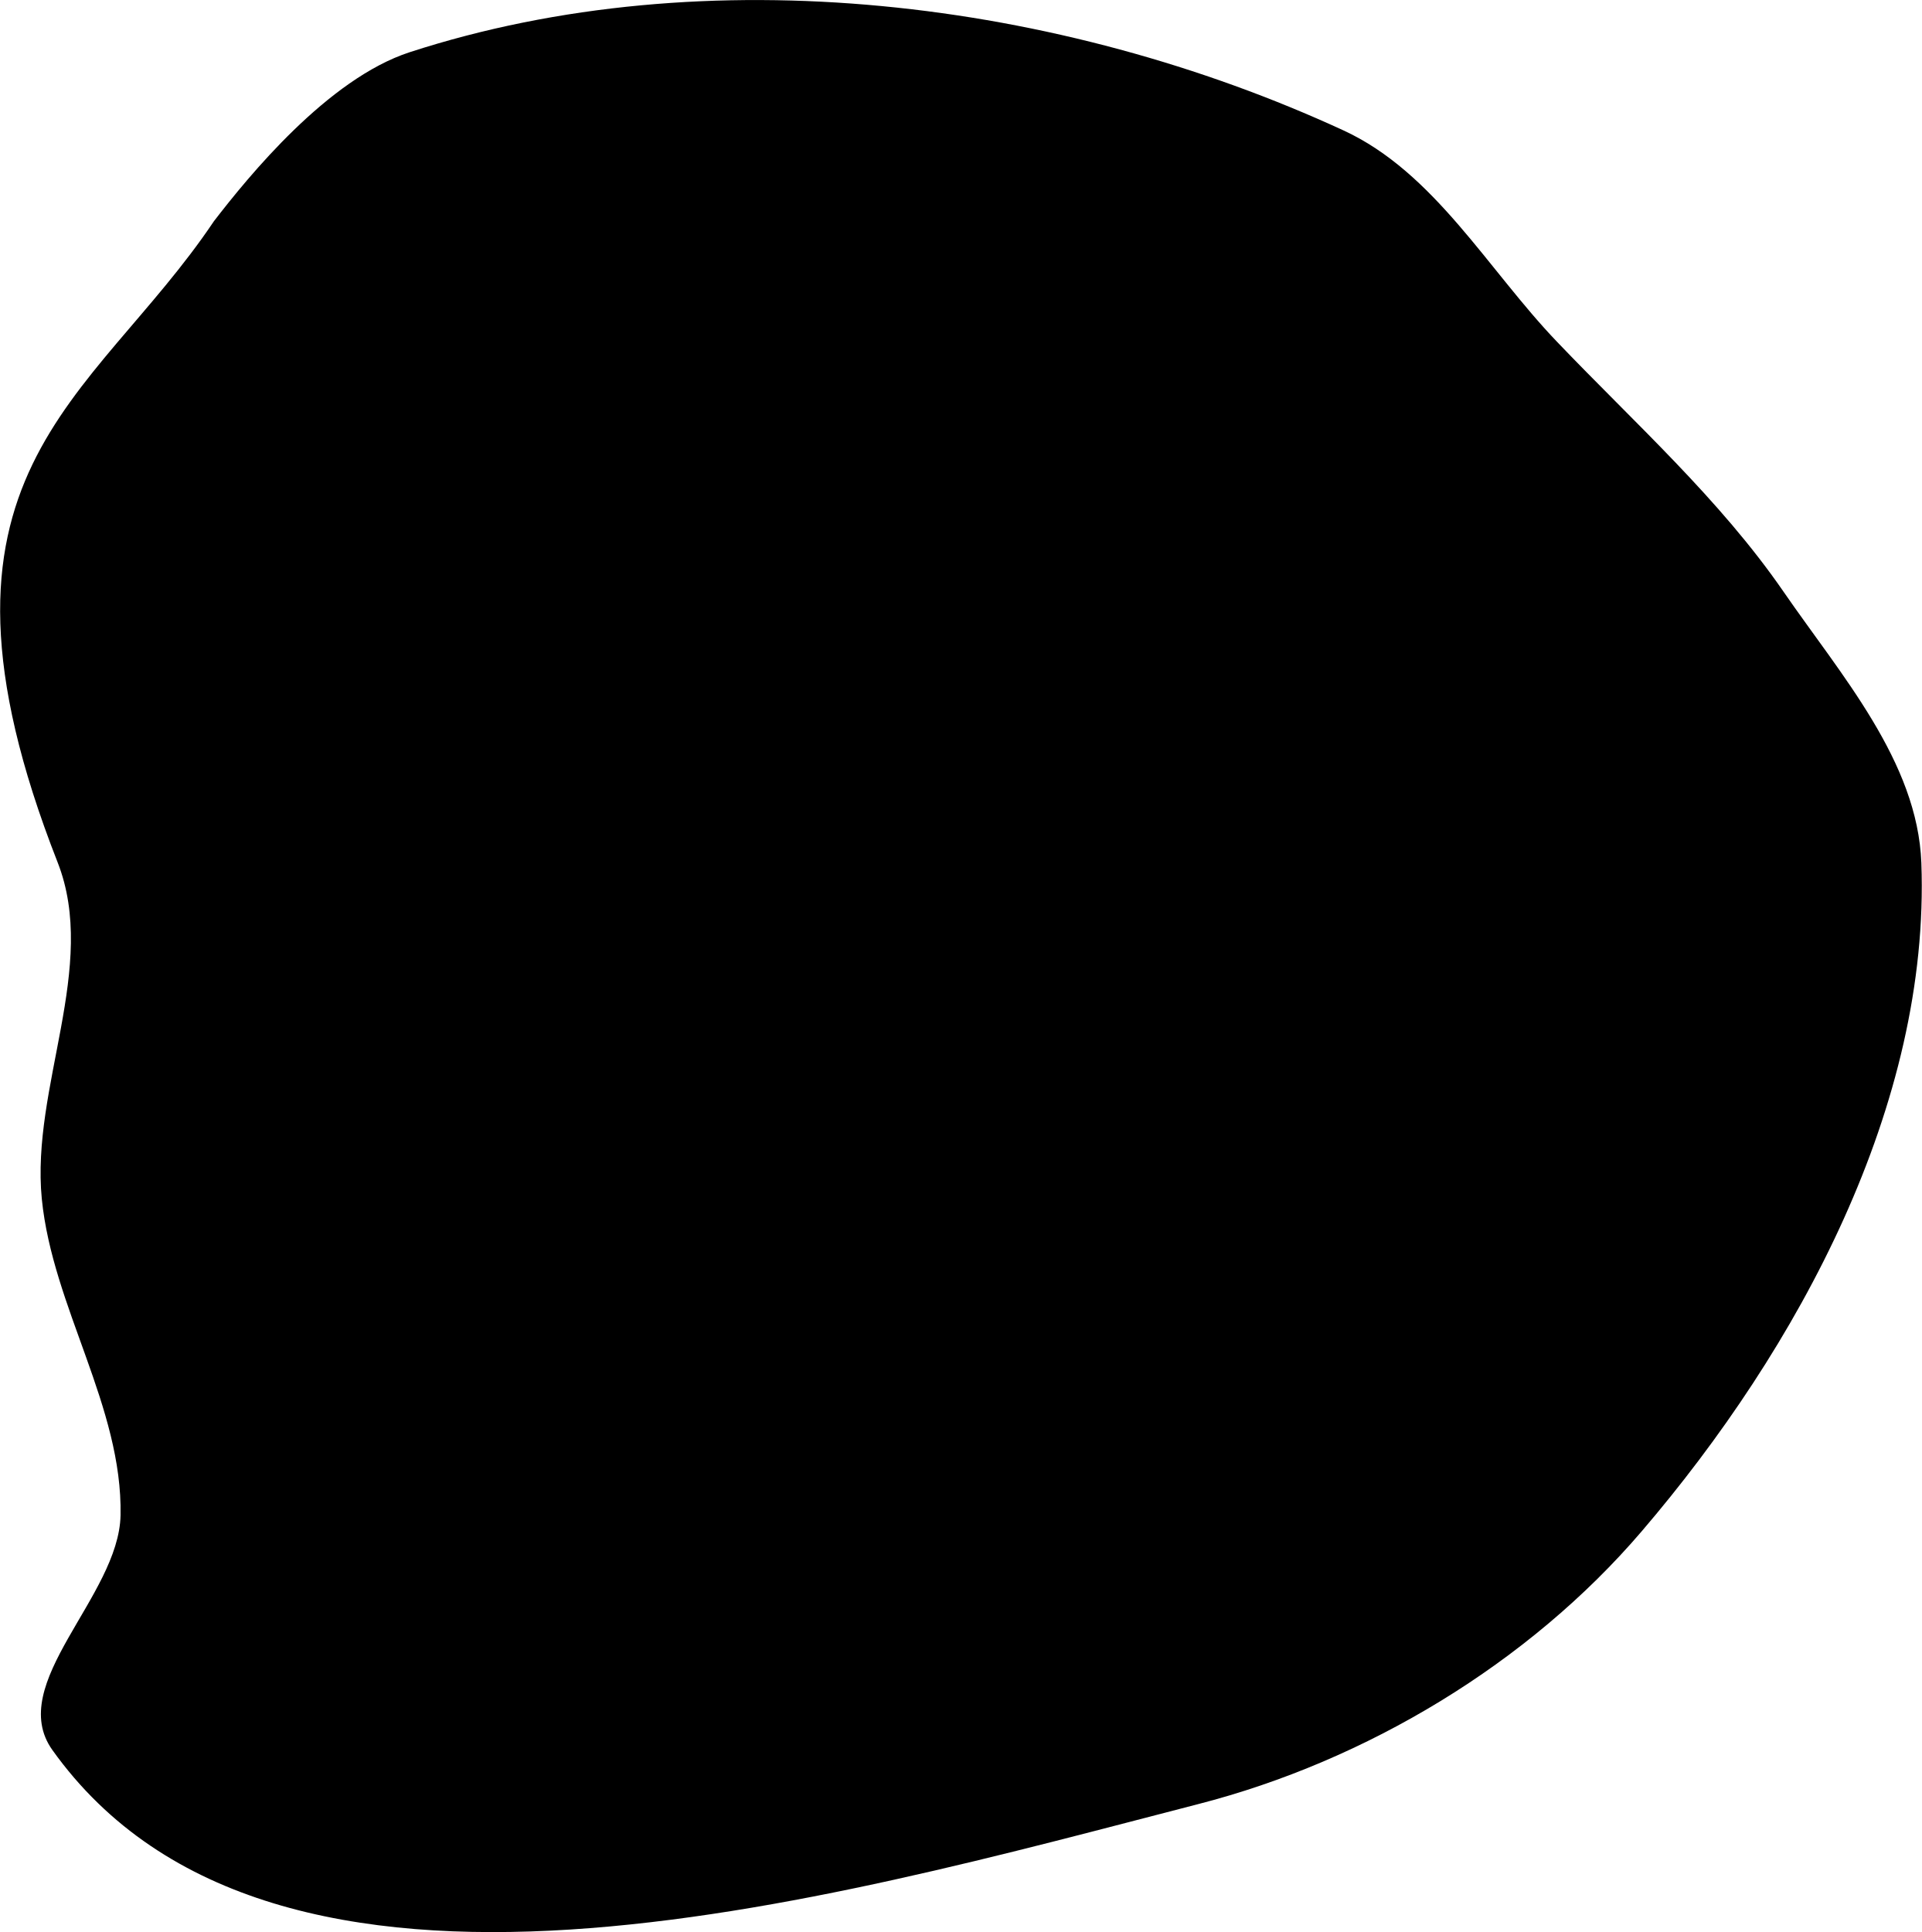
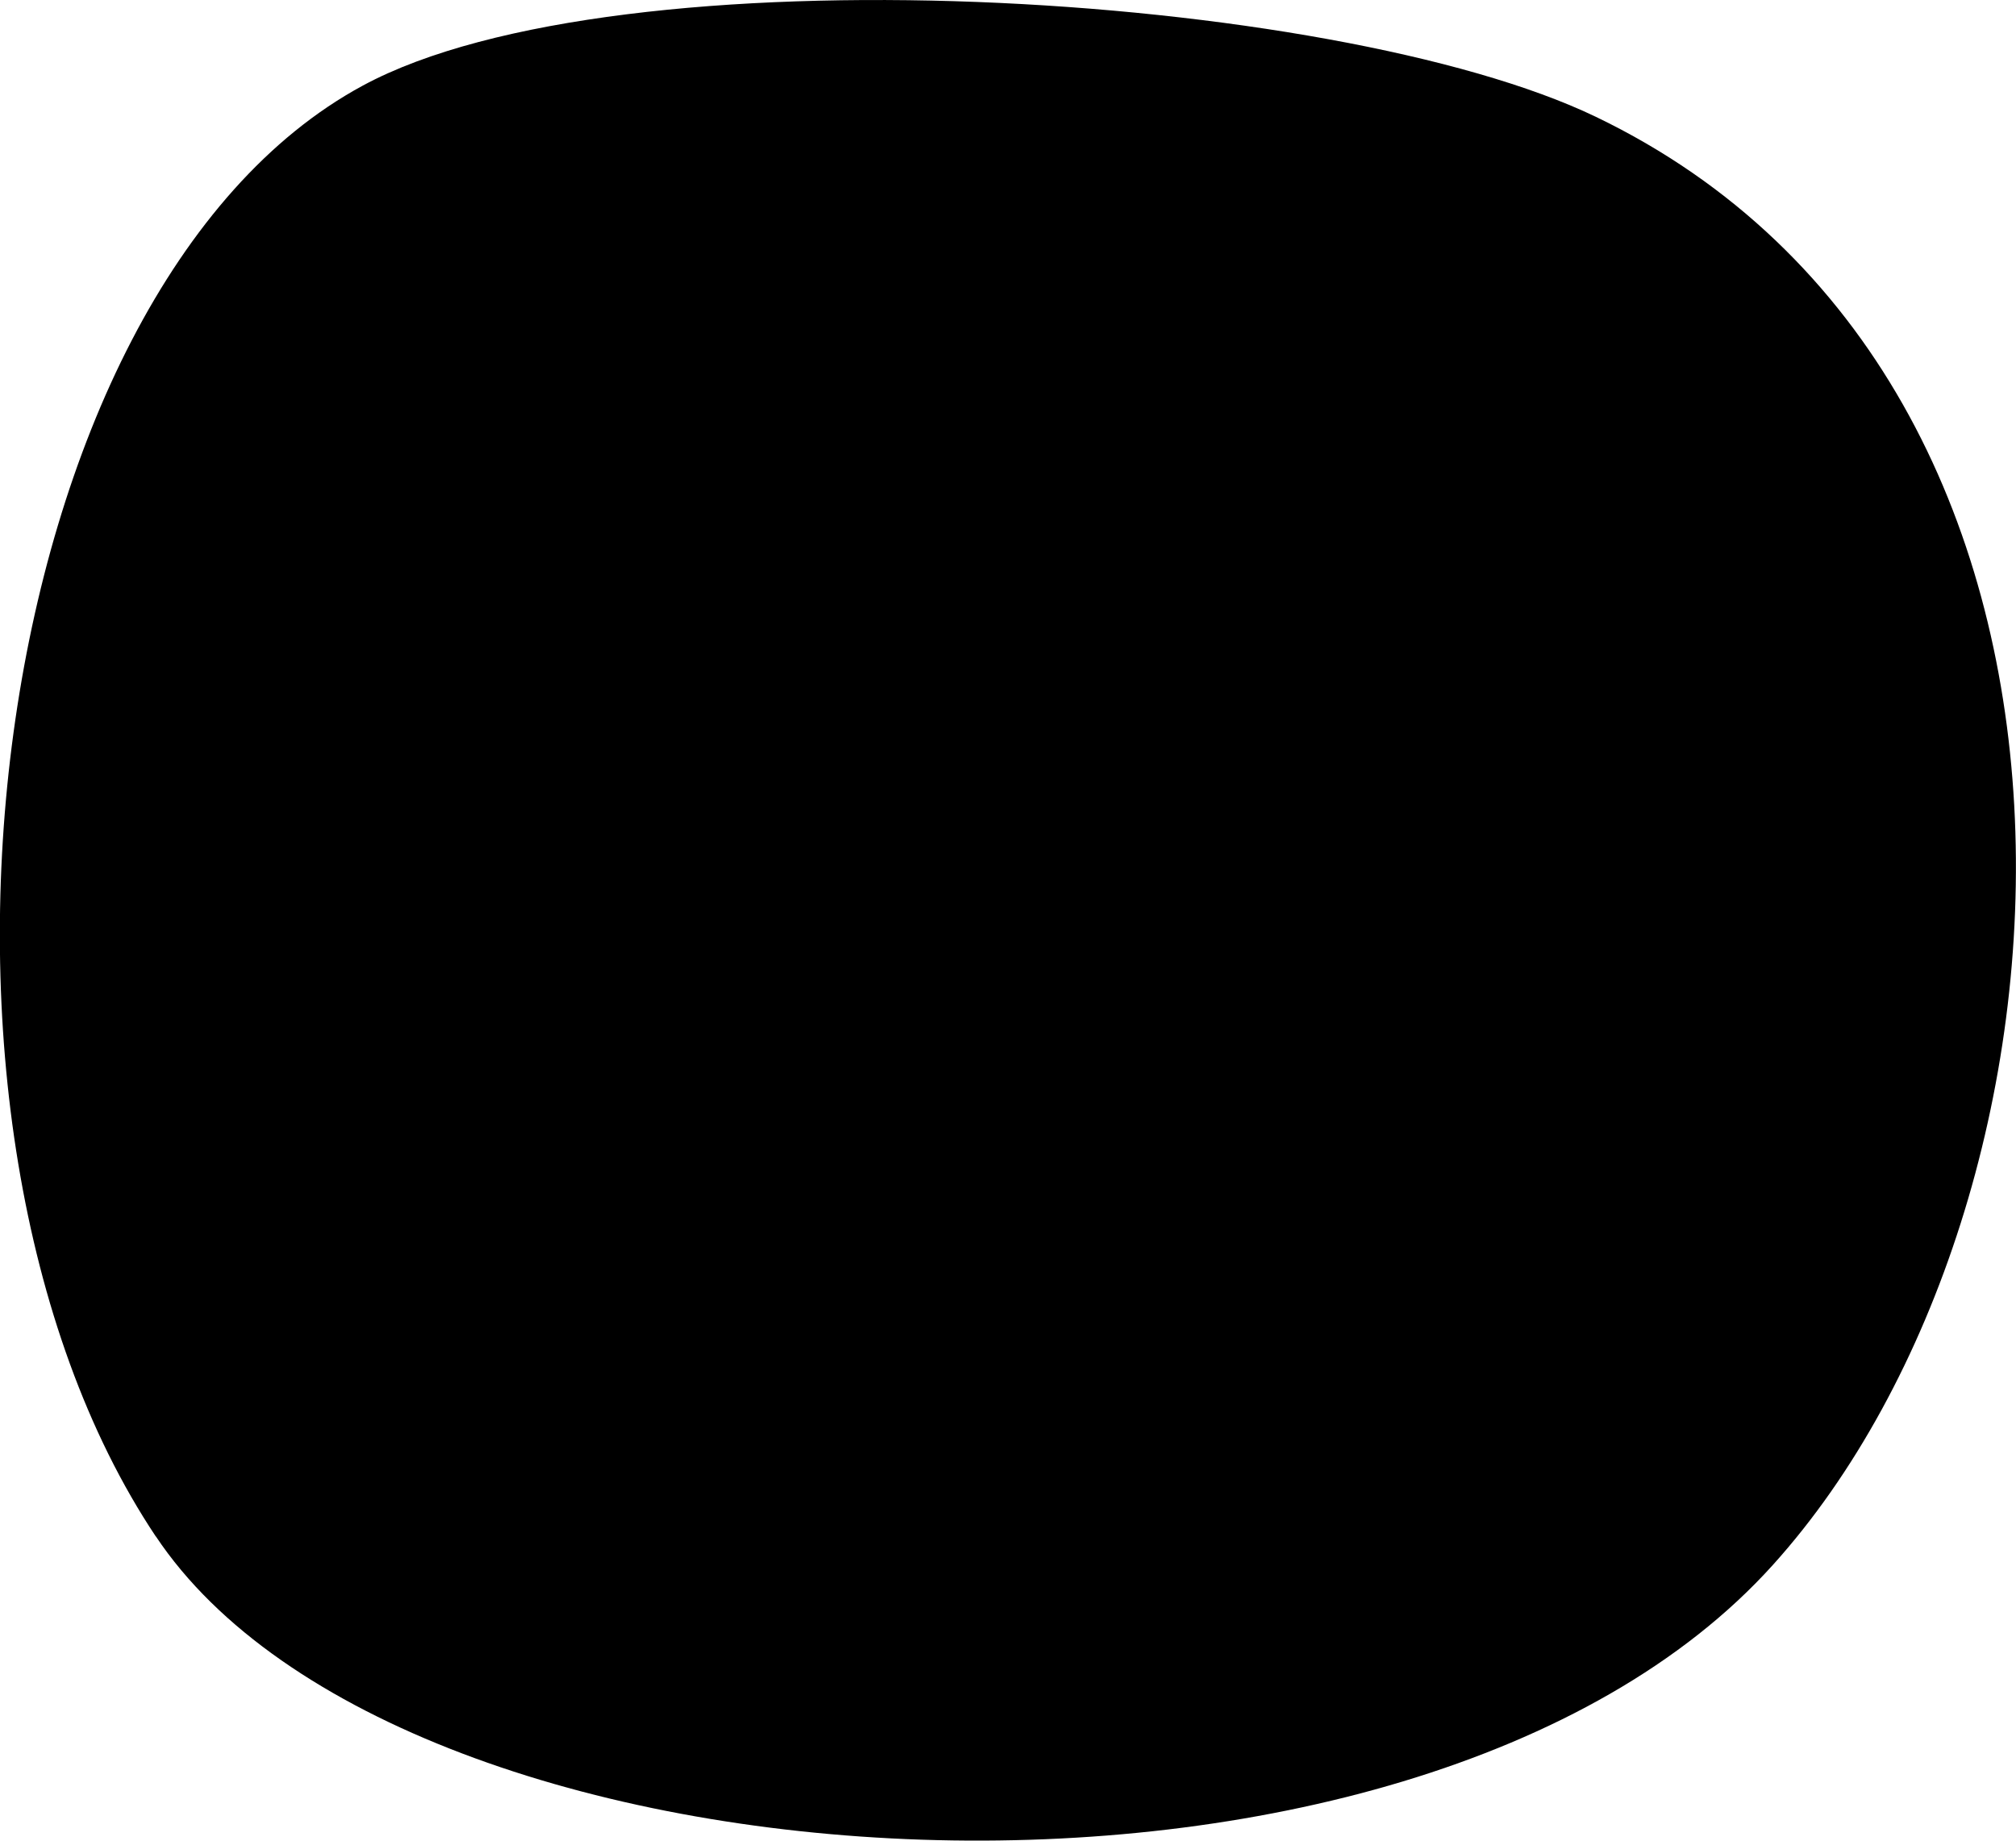
- <svg xmlns="http://www.w3.org/2000/svg" width="58.019" height="58.334" preserveAspectRatio="none" viewBox="0 0 15.351 15.434">
-   <path d="M.963 12.105c-.013.65-.923 1.346-.544 1.876 1.776 2.485 6.196 1.194 9.154.431 1.342-.345 2.64-1.125 3.541-2.178 1.255-1.466 2.306-3.411 2.235-5.34-.03-.81-.643-1.502-1.103-2.17-.51-.739-1.188-1.345-1.808-1.994-.553-.577-.979-1.353-1.705-1.688C8.467-.003 5.646-.354 3.273.417c-.655.213-1.288.992-1.564 1.35C.73 3.226-.76 3.778.46 6.888c.328.835-.214 1.796-.126 2.69.086.864.646 1.66.629 2.528z" fill-rule="evenodd" />
+ <svg xmlns="http://www.w3.org/2000/svg" width="65.265" height="59.588" preserveAspectRatio="none" viewBox="0 0 17.268 15.766">
+   <path d="M1.335 13.16c2.115 3.172 10.762 3.675 13.852.243C17.975 10.31 18.414 3.281 13.668 1 11.42-.08 5.302-.453 3.108.733-.139 2.487-1.032 9.611 1.334 13.16z" fill-rule="evenodd" />
</svg>
